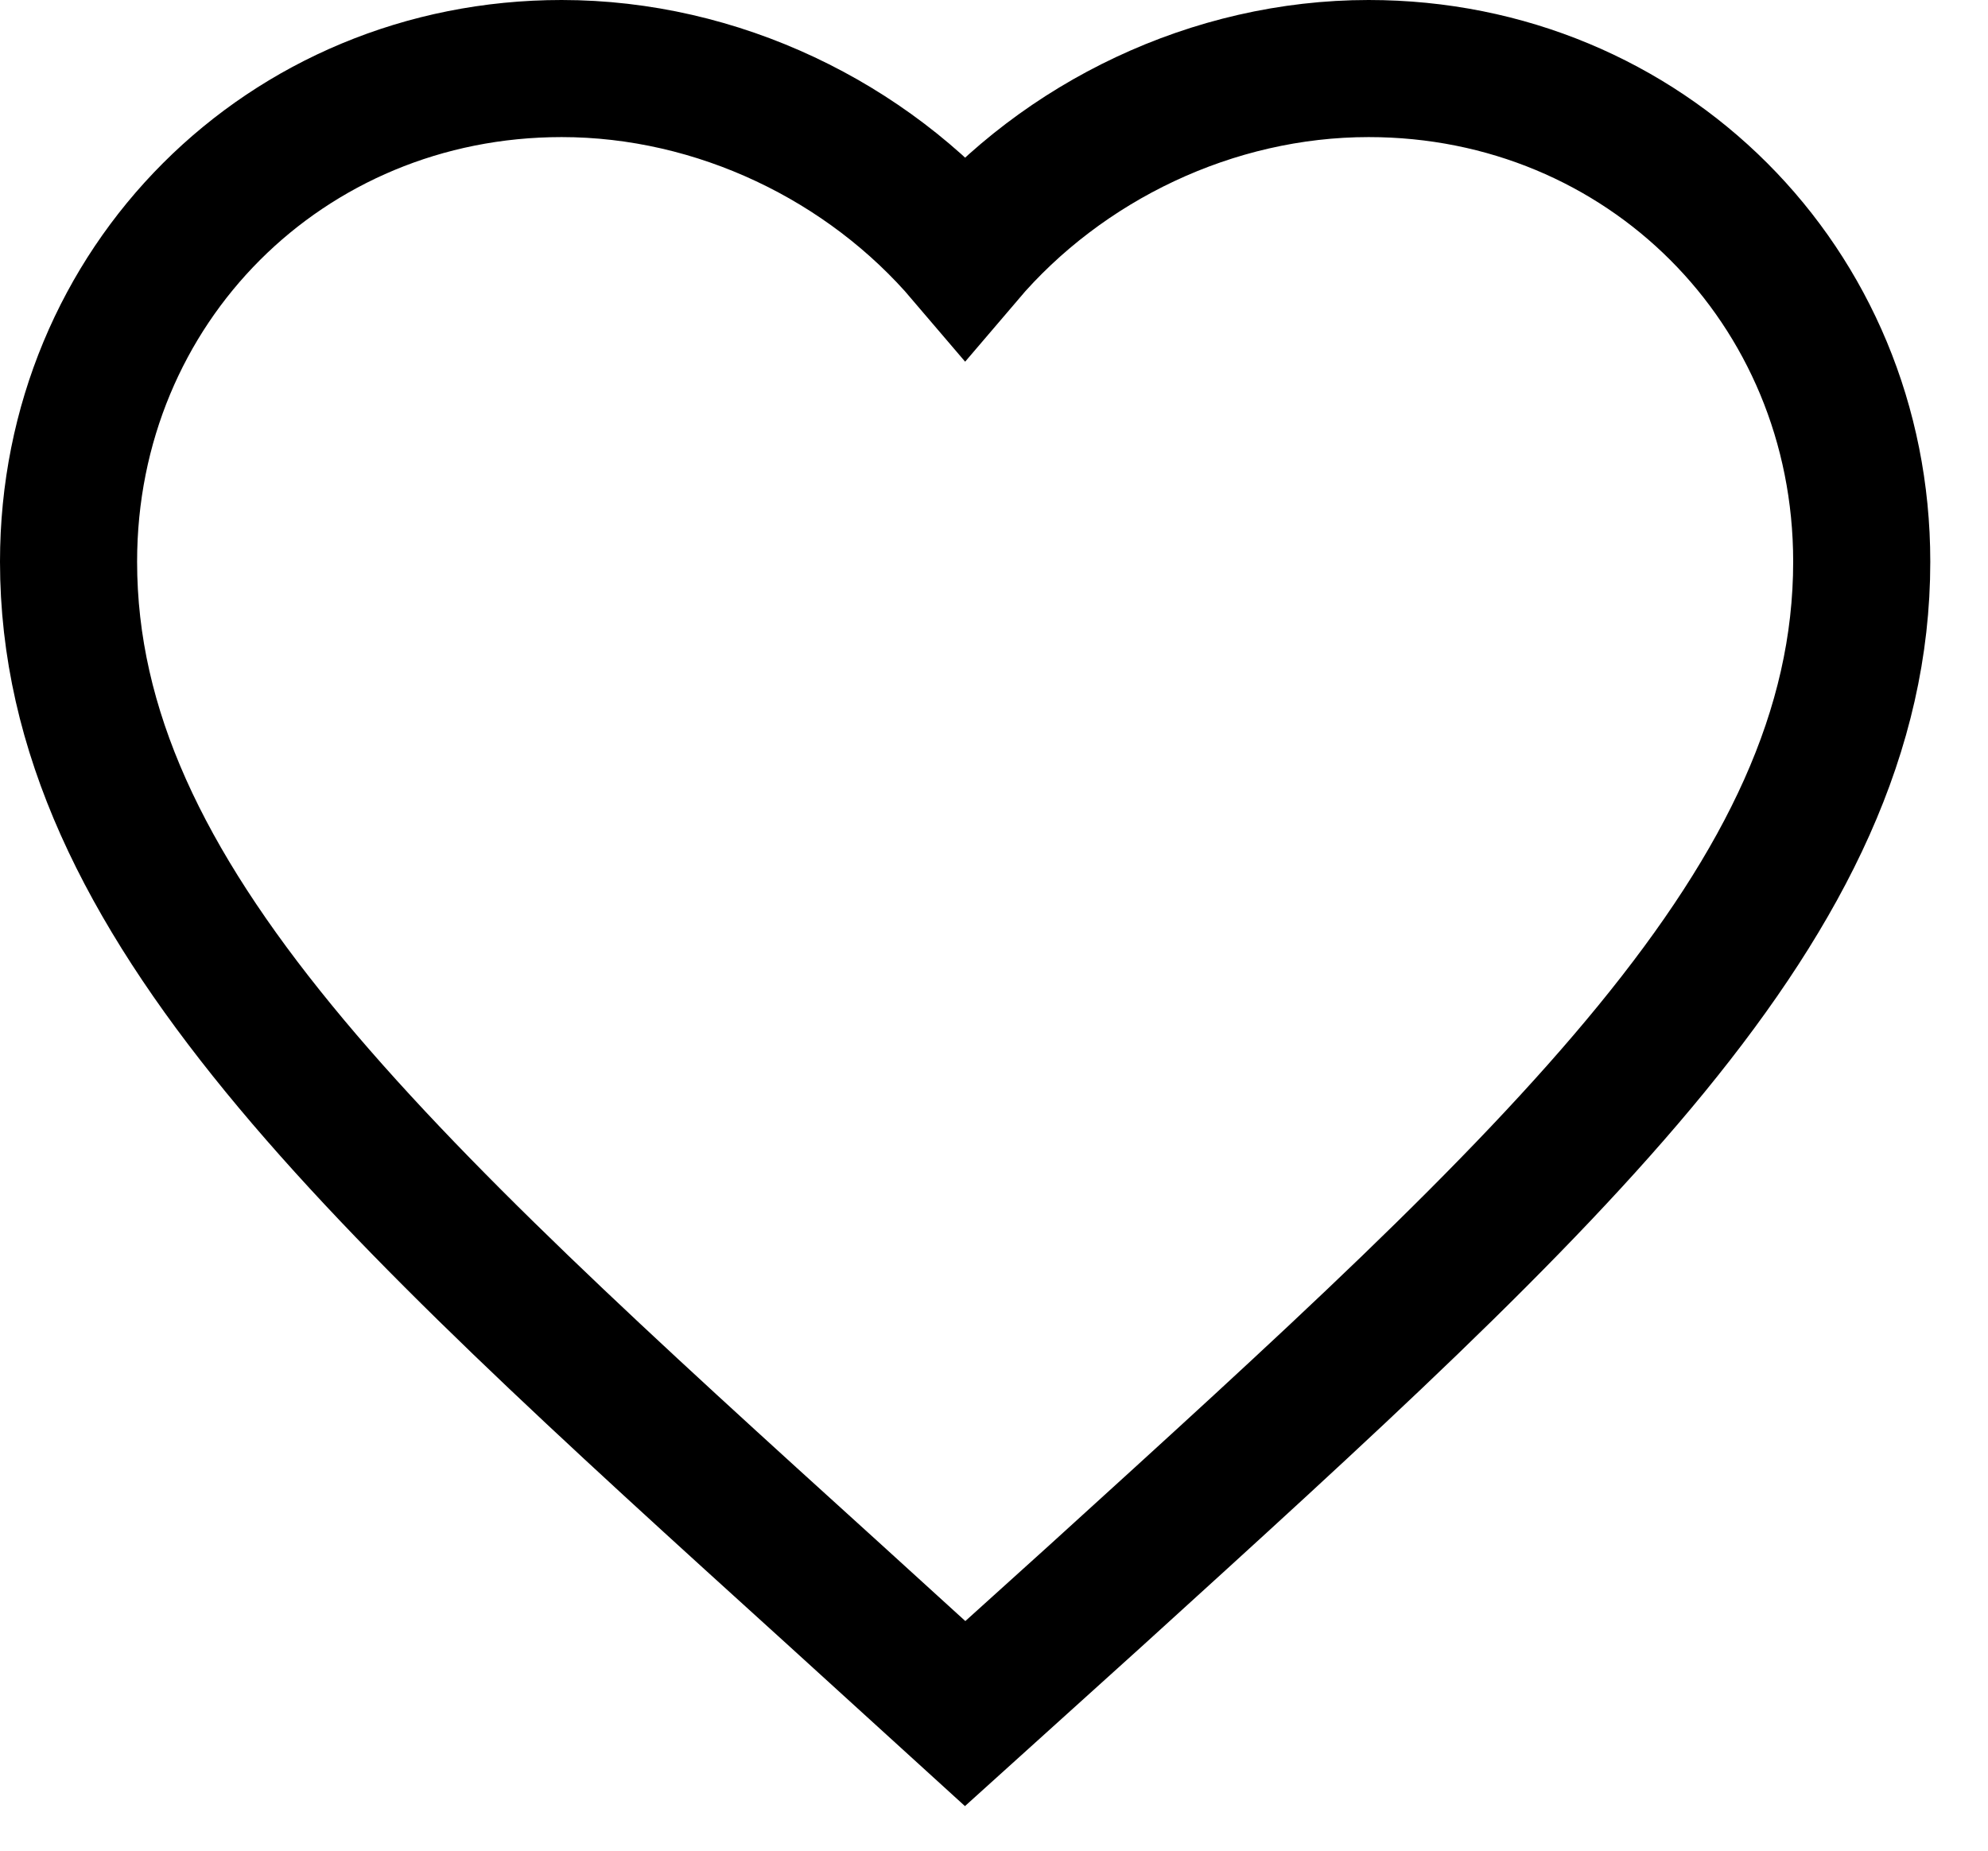
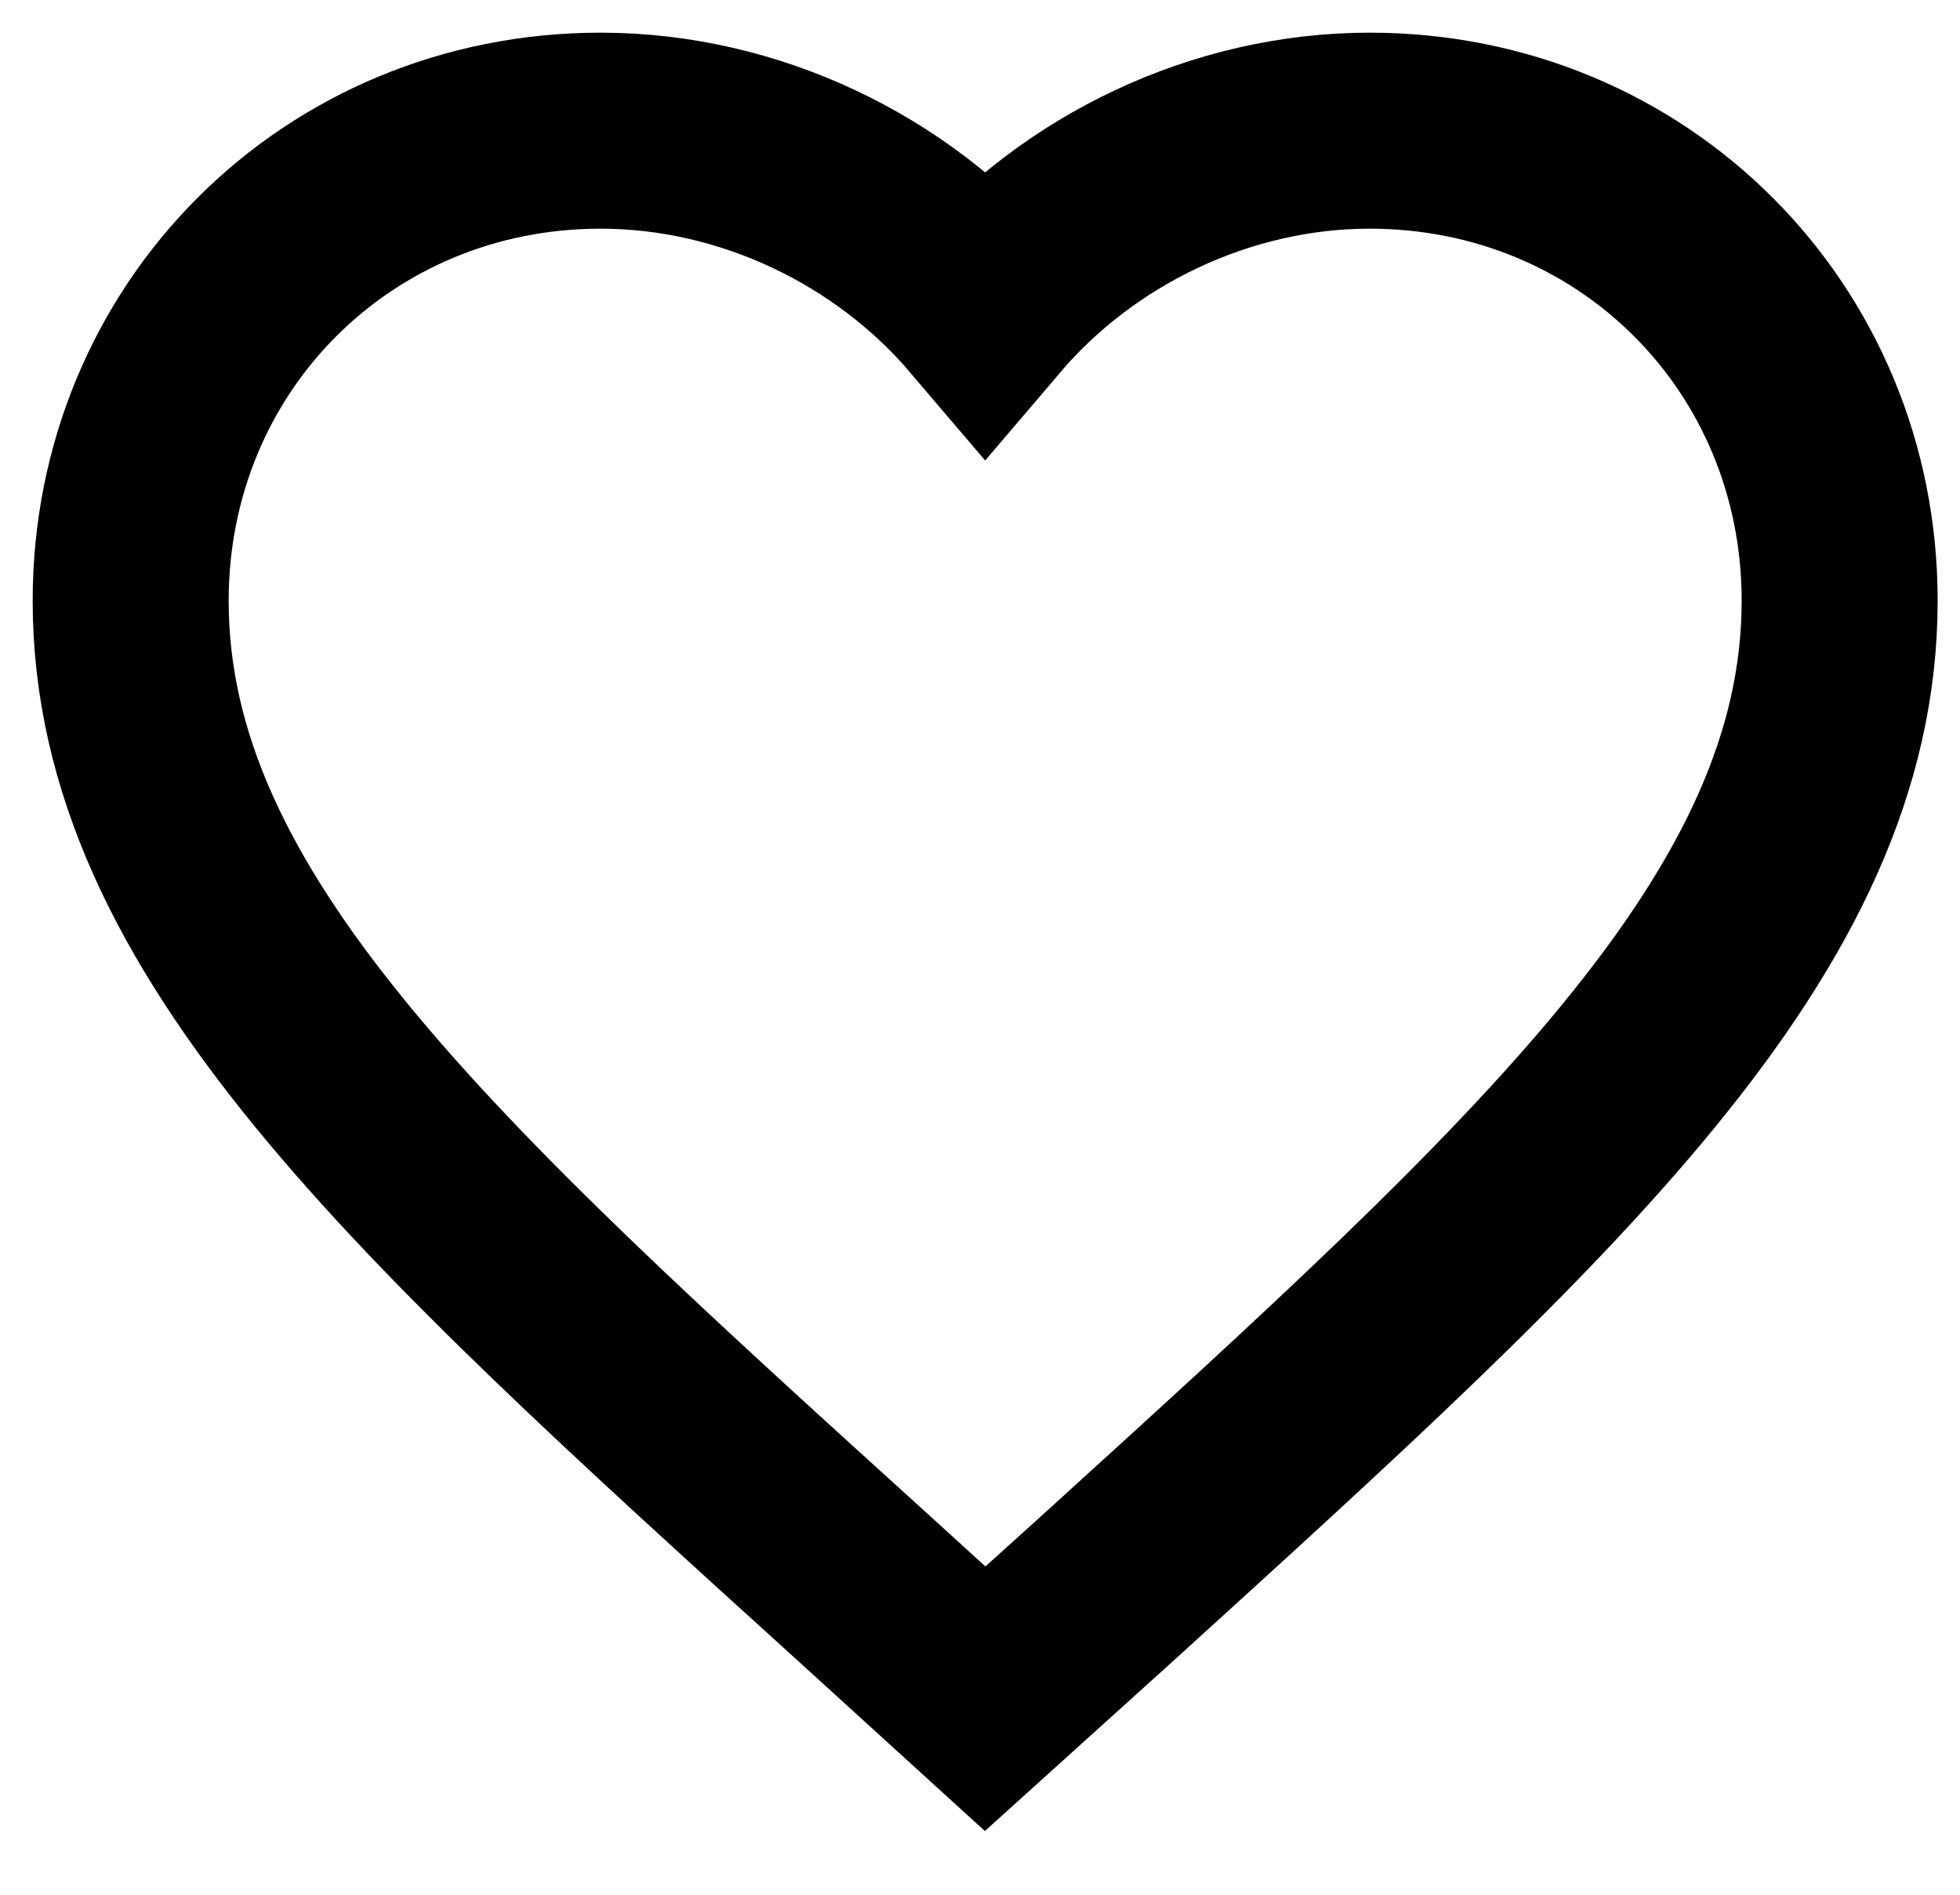
- <svg xmlns="http://www.w3.org/2000/svg" width="29" height="27" viewBox="0 0 29 27" fill="none">
-   <path fill-rule="evenodd" clip-rule="evenodd" d="M14.079 25L12.183 23.274C5.447 17.166 1 13.137 1 8.194C1 4.165 4.165 1 8.193 1C10.469 1 12.653 2.059 14.079 3.734C15.505 2.059 17.689 1 19.965 1C23.993 1 27.158 4.165 27.158 8.194C27.158 13.137 22.711 17.166 15.976 23.287L14.079 25Z" stroke="black" stroke-width="2" />
+ <svg xmlns="http://www.w3.org/2000/svg" width="30" height="29" viewBox="0 0 30 29" fill="none">
+   <path fill-rule="evenodd" clip-rule="evenodd" d="M15.079 26L13.183 24.274C6.447 18.166 2 14.137 2 9.194C2 5.165 5.165 2 9.193 2C11.469 2 13.653 3.059 15.079 4.734C16.505 3.059 18.689 2 20.965 2C24.993 2 28.158 5.165 28.158 9.194C28.158 14.137 23.711 18.166 16.976 24.287L15.079 26Z" stroke="black" stroke-width="3" />
</svg>
